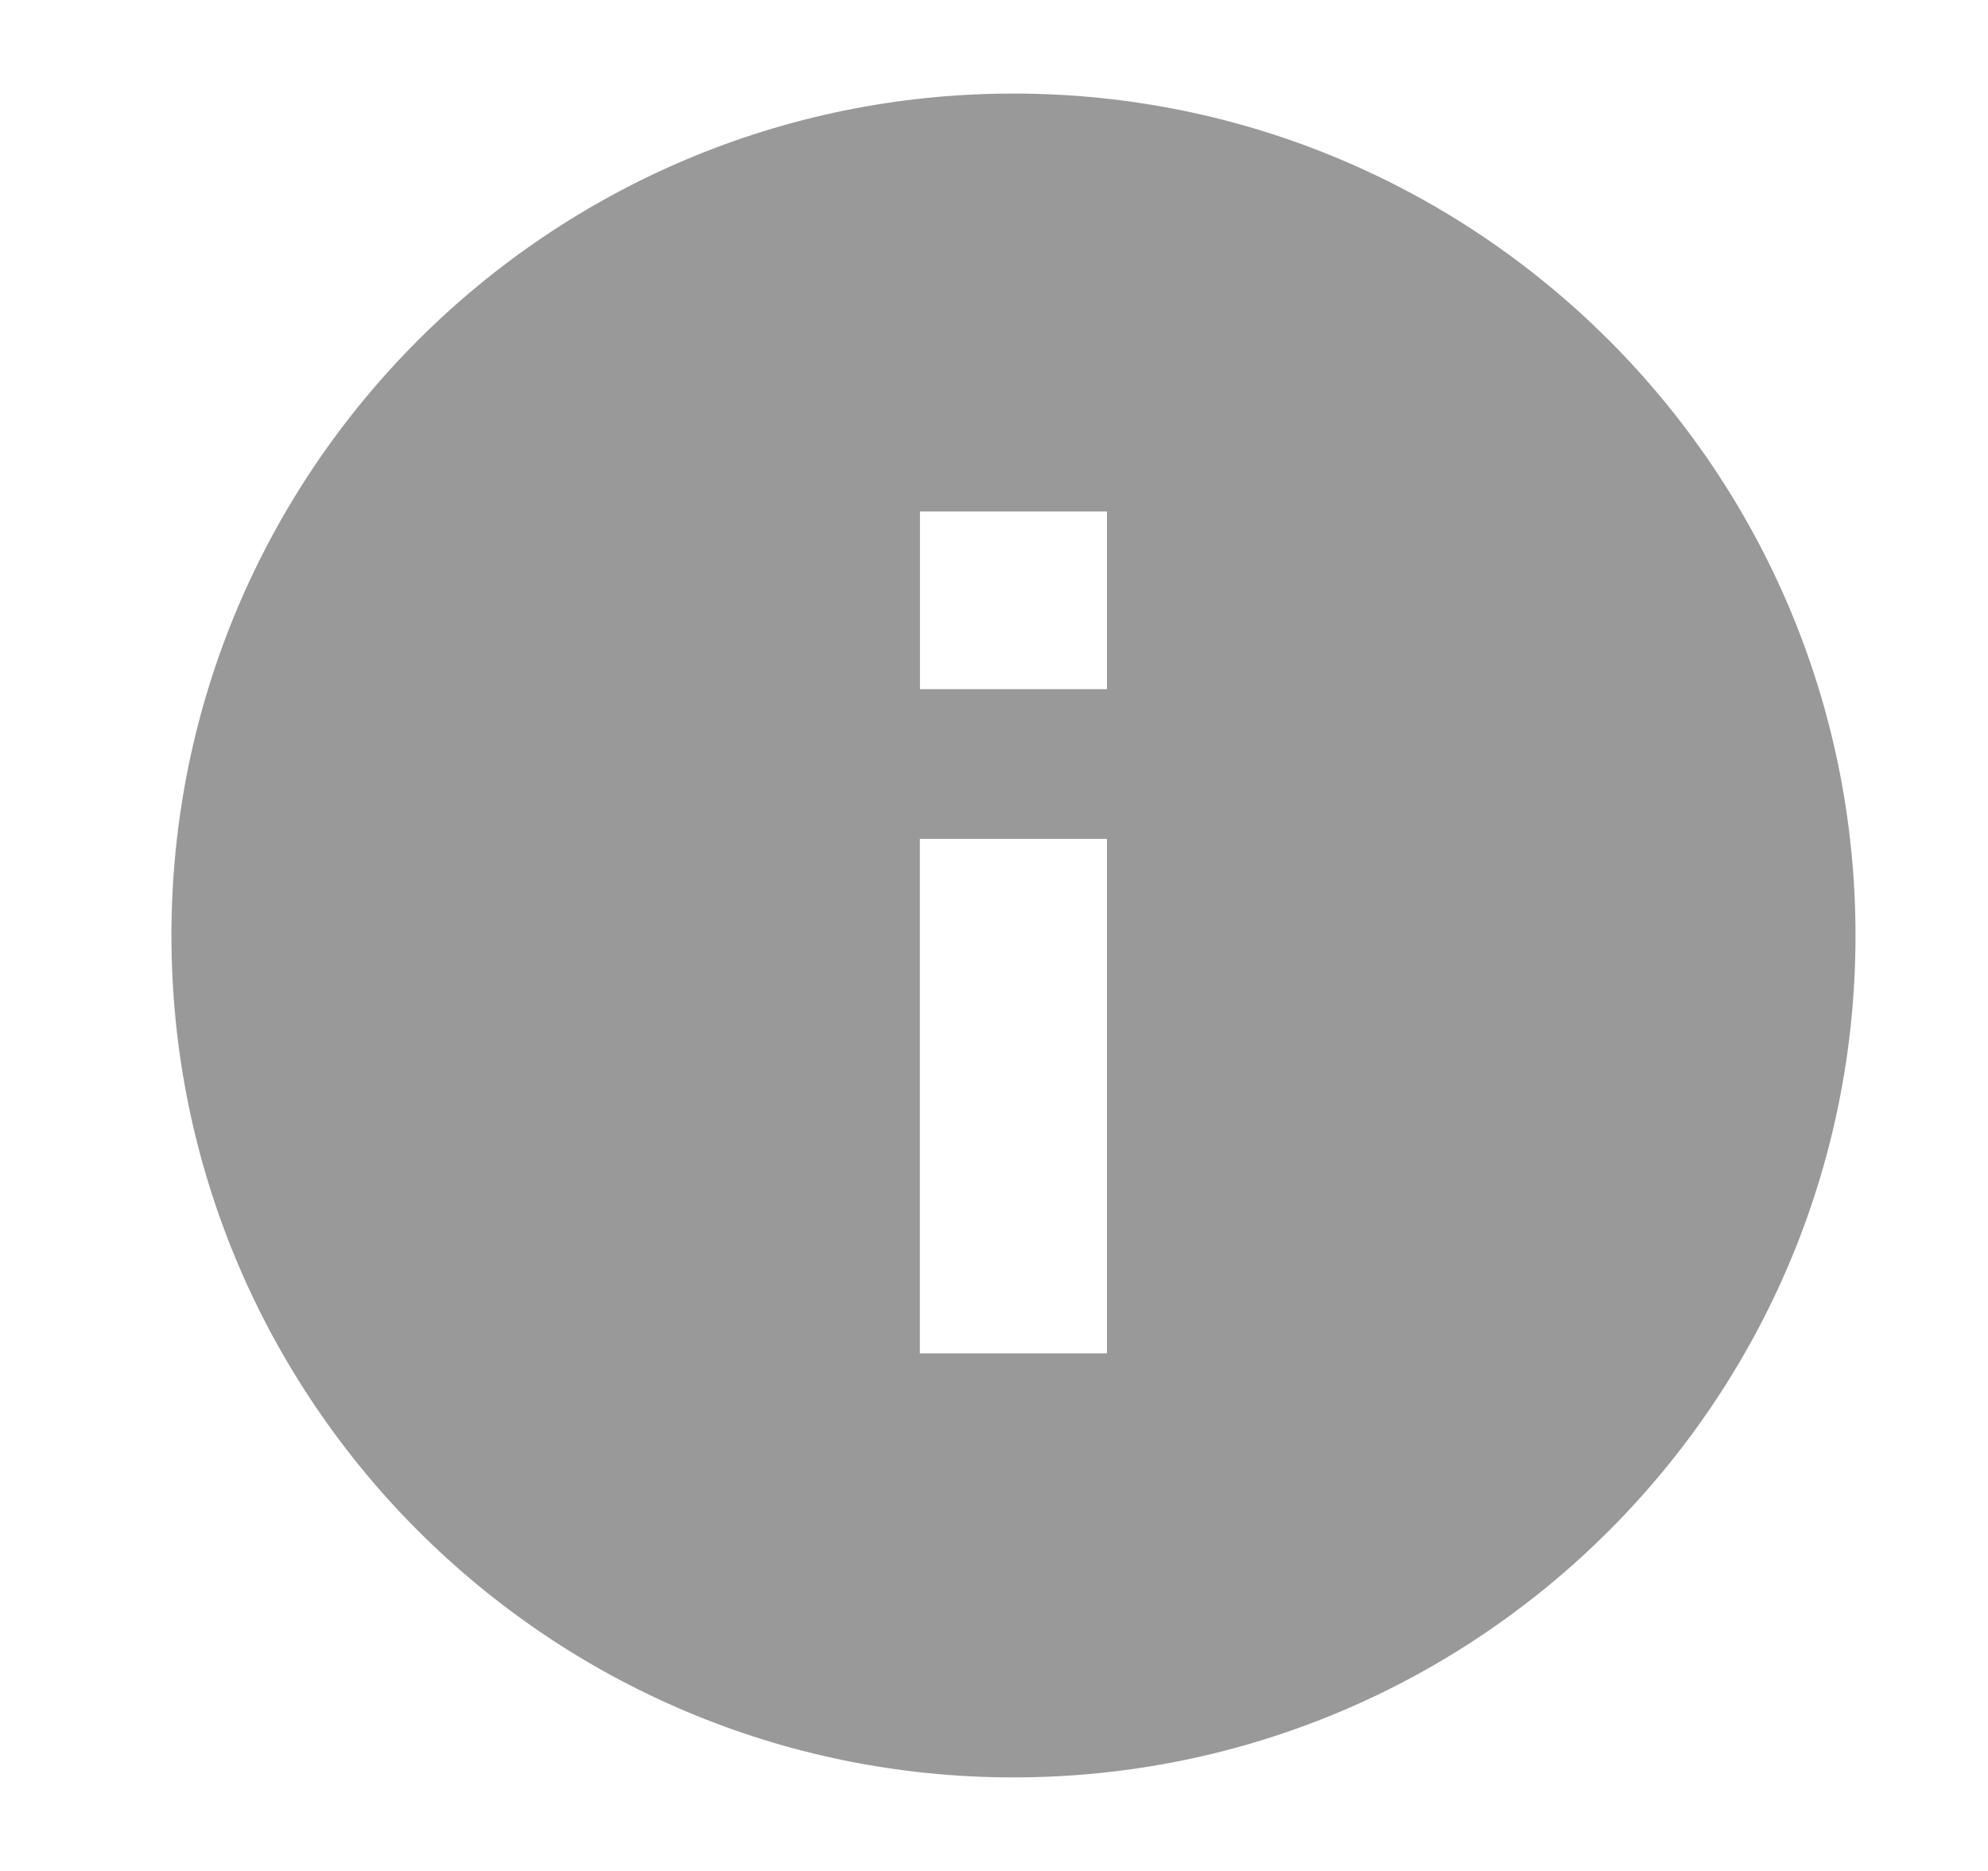
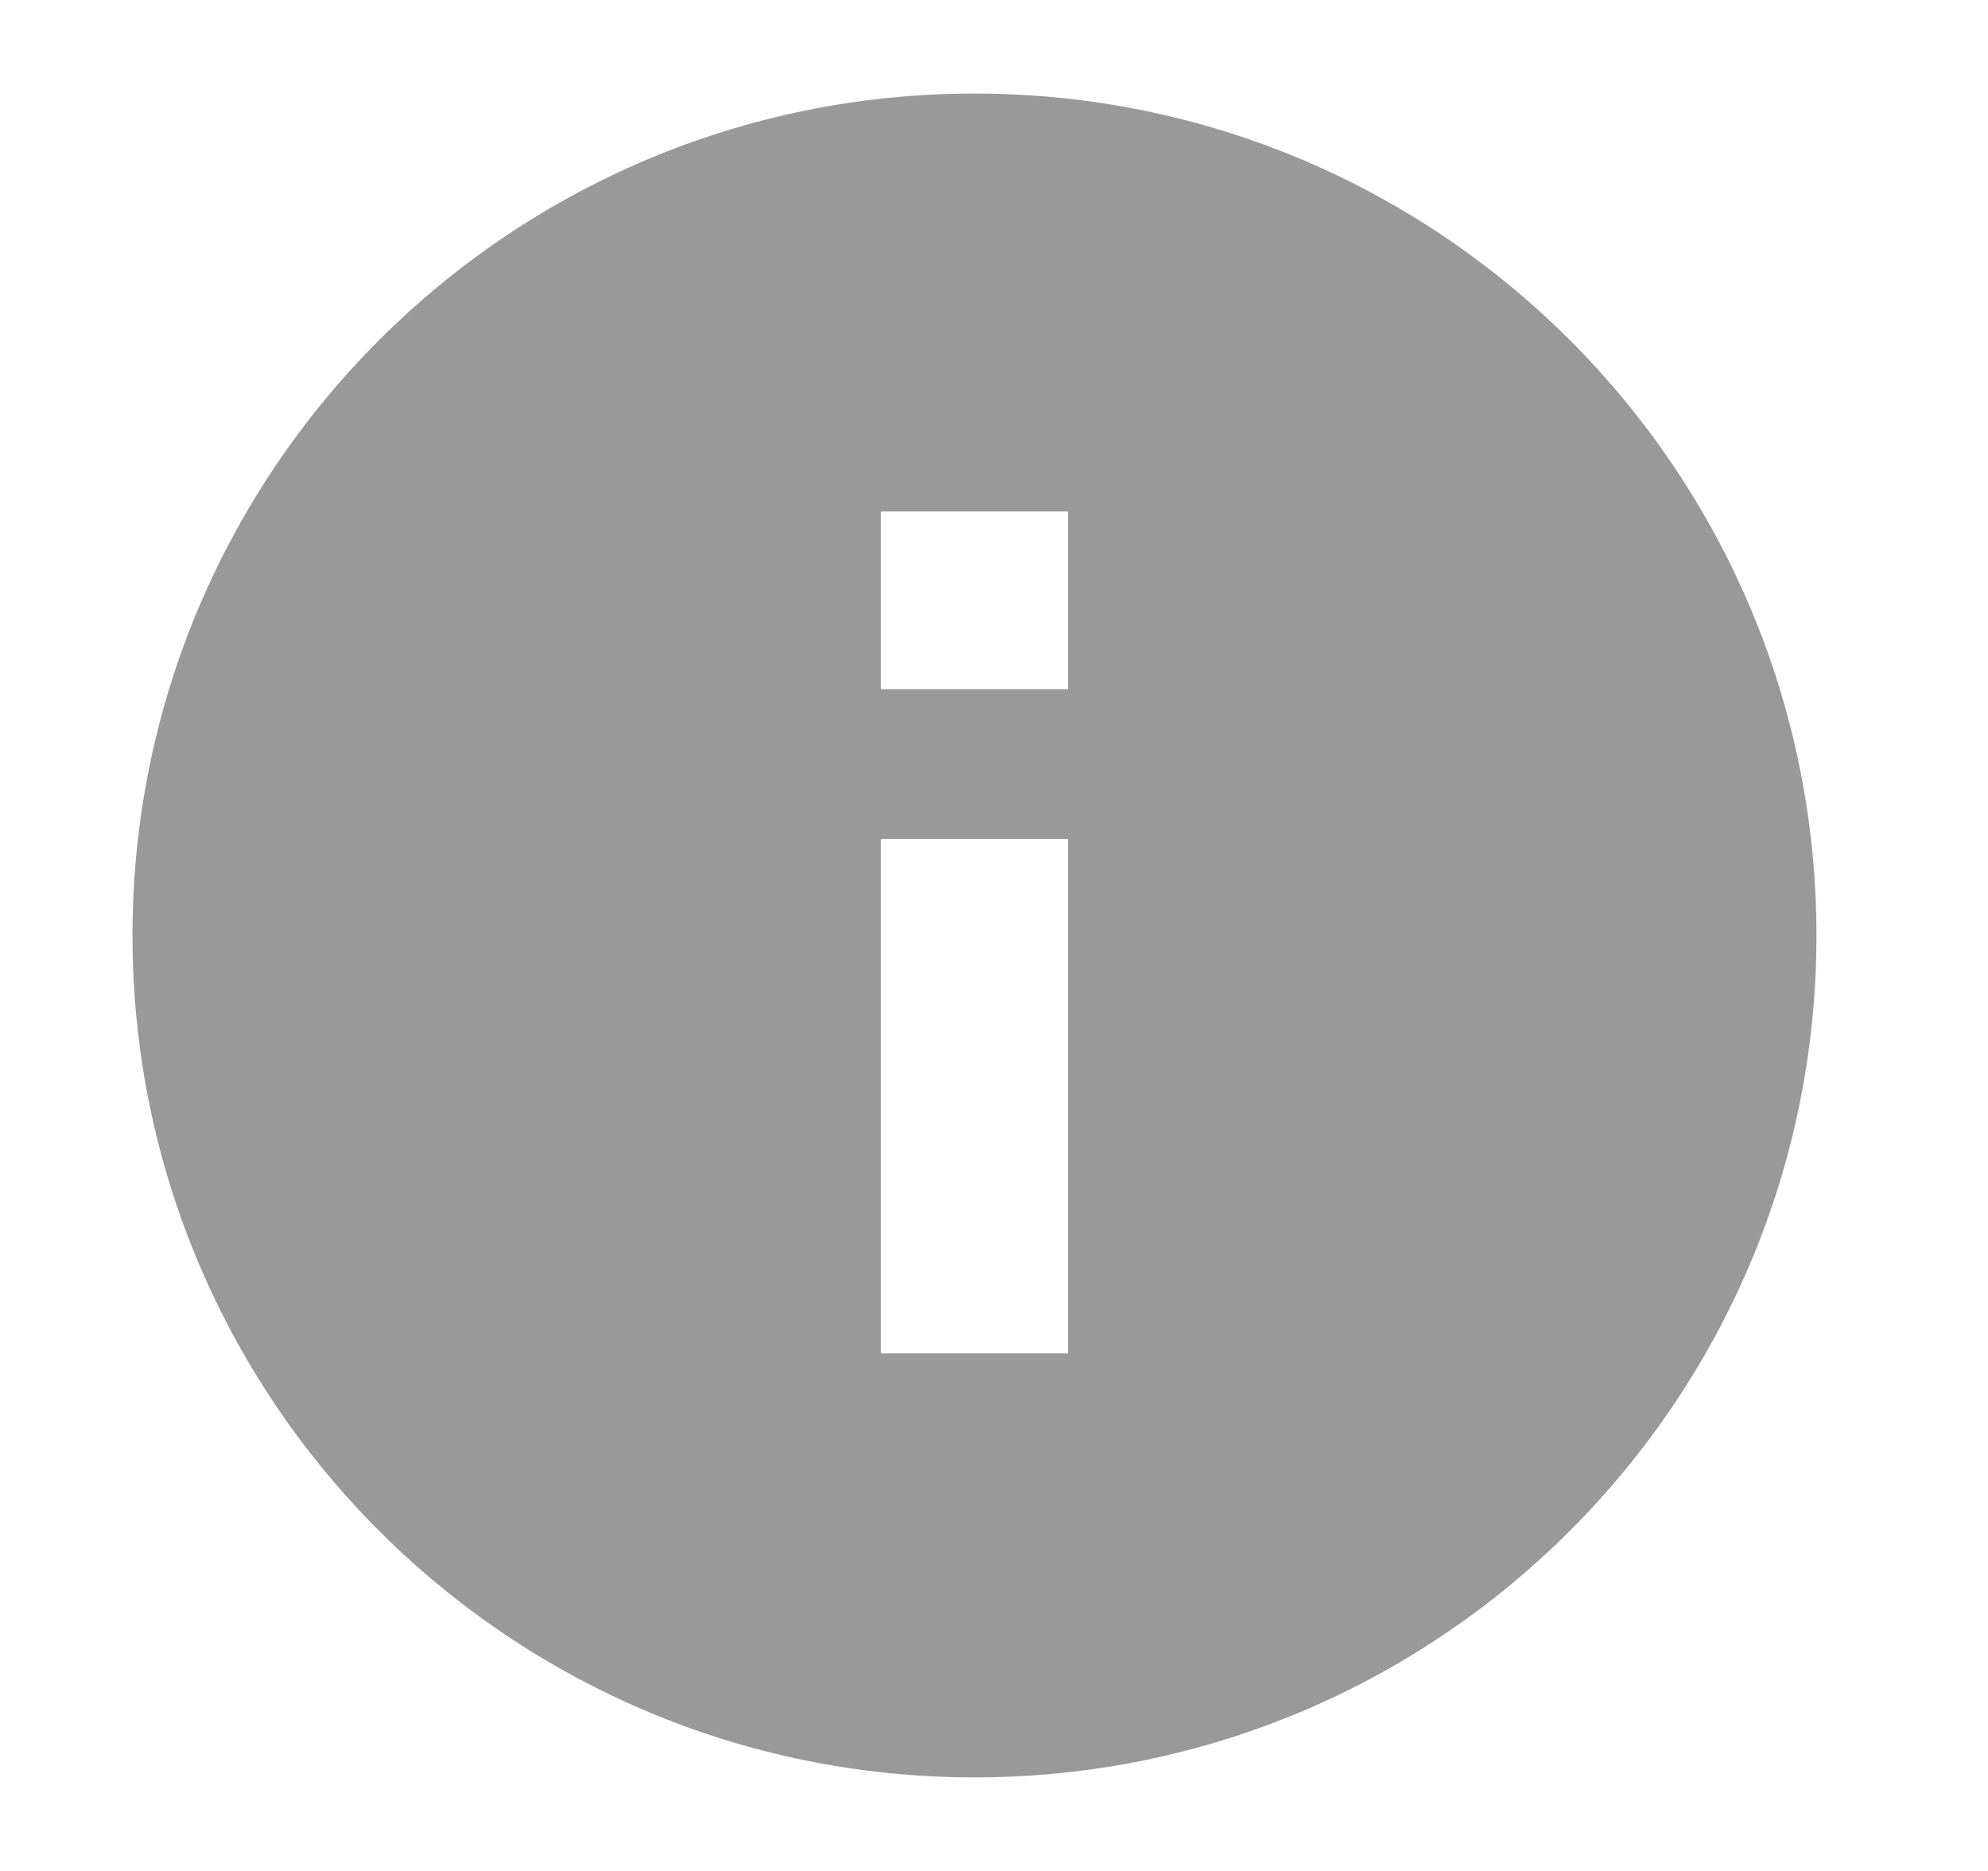
<svg xmlns="http://www.w3.org/2000/svg" width="17" height="16" viewBox="0 0 17 16" fill="none">
-   <path fill-rule="evenodd" clip-rule="evenodd" d="M15.867 8C15.867 11.977 12.643 15.2 8.666 15.2C4.69 15.2 1.466 11.977 1.466 8C1.466 4.024 4.69 0.8 8.666 0.8C12.643 0.8 15.867 4.024 15.867 8ZM7.866 7.174V11.574H9.466V7.174H8.666V5.894H9.466V4.374H7.867V5.894H8.666V7.174H7.866Z" fill="#999999" />
+   <path fill-rule="evenodd" clip-rule="evenodd" d="M15.533 8C15.533 11.977 12.31 15.2 8.333 15.2C4.356 15.2 1.133 11.977 1.133 8C1.133 4.023 4.356 0.8 8.333 0.8C12.31 0.8 15.533 4.023 15.533 8ZM7.533 7.174V11.574H9.133V7.174H8.333V5.894H9.133V4.374H7.533V5.894H8.333V7.174H7.533Z" fill="#999999" />
</svg>
